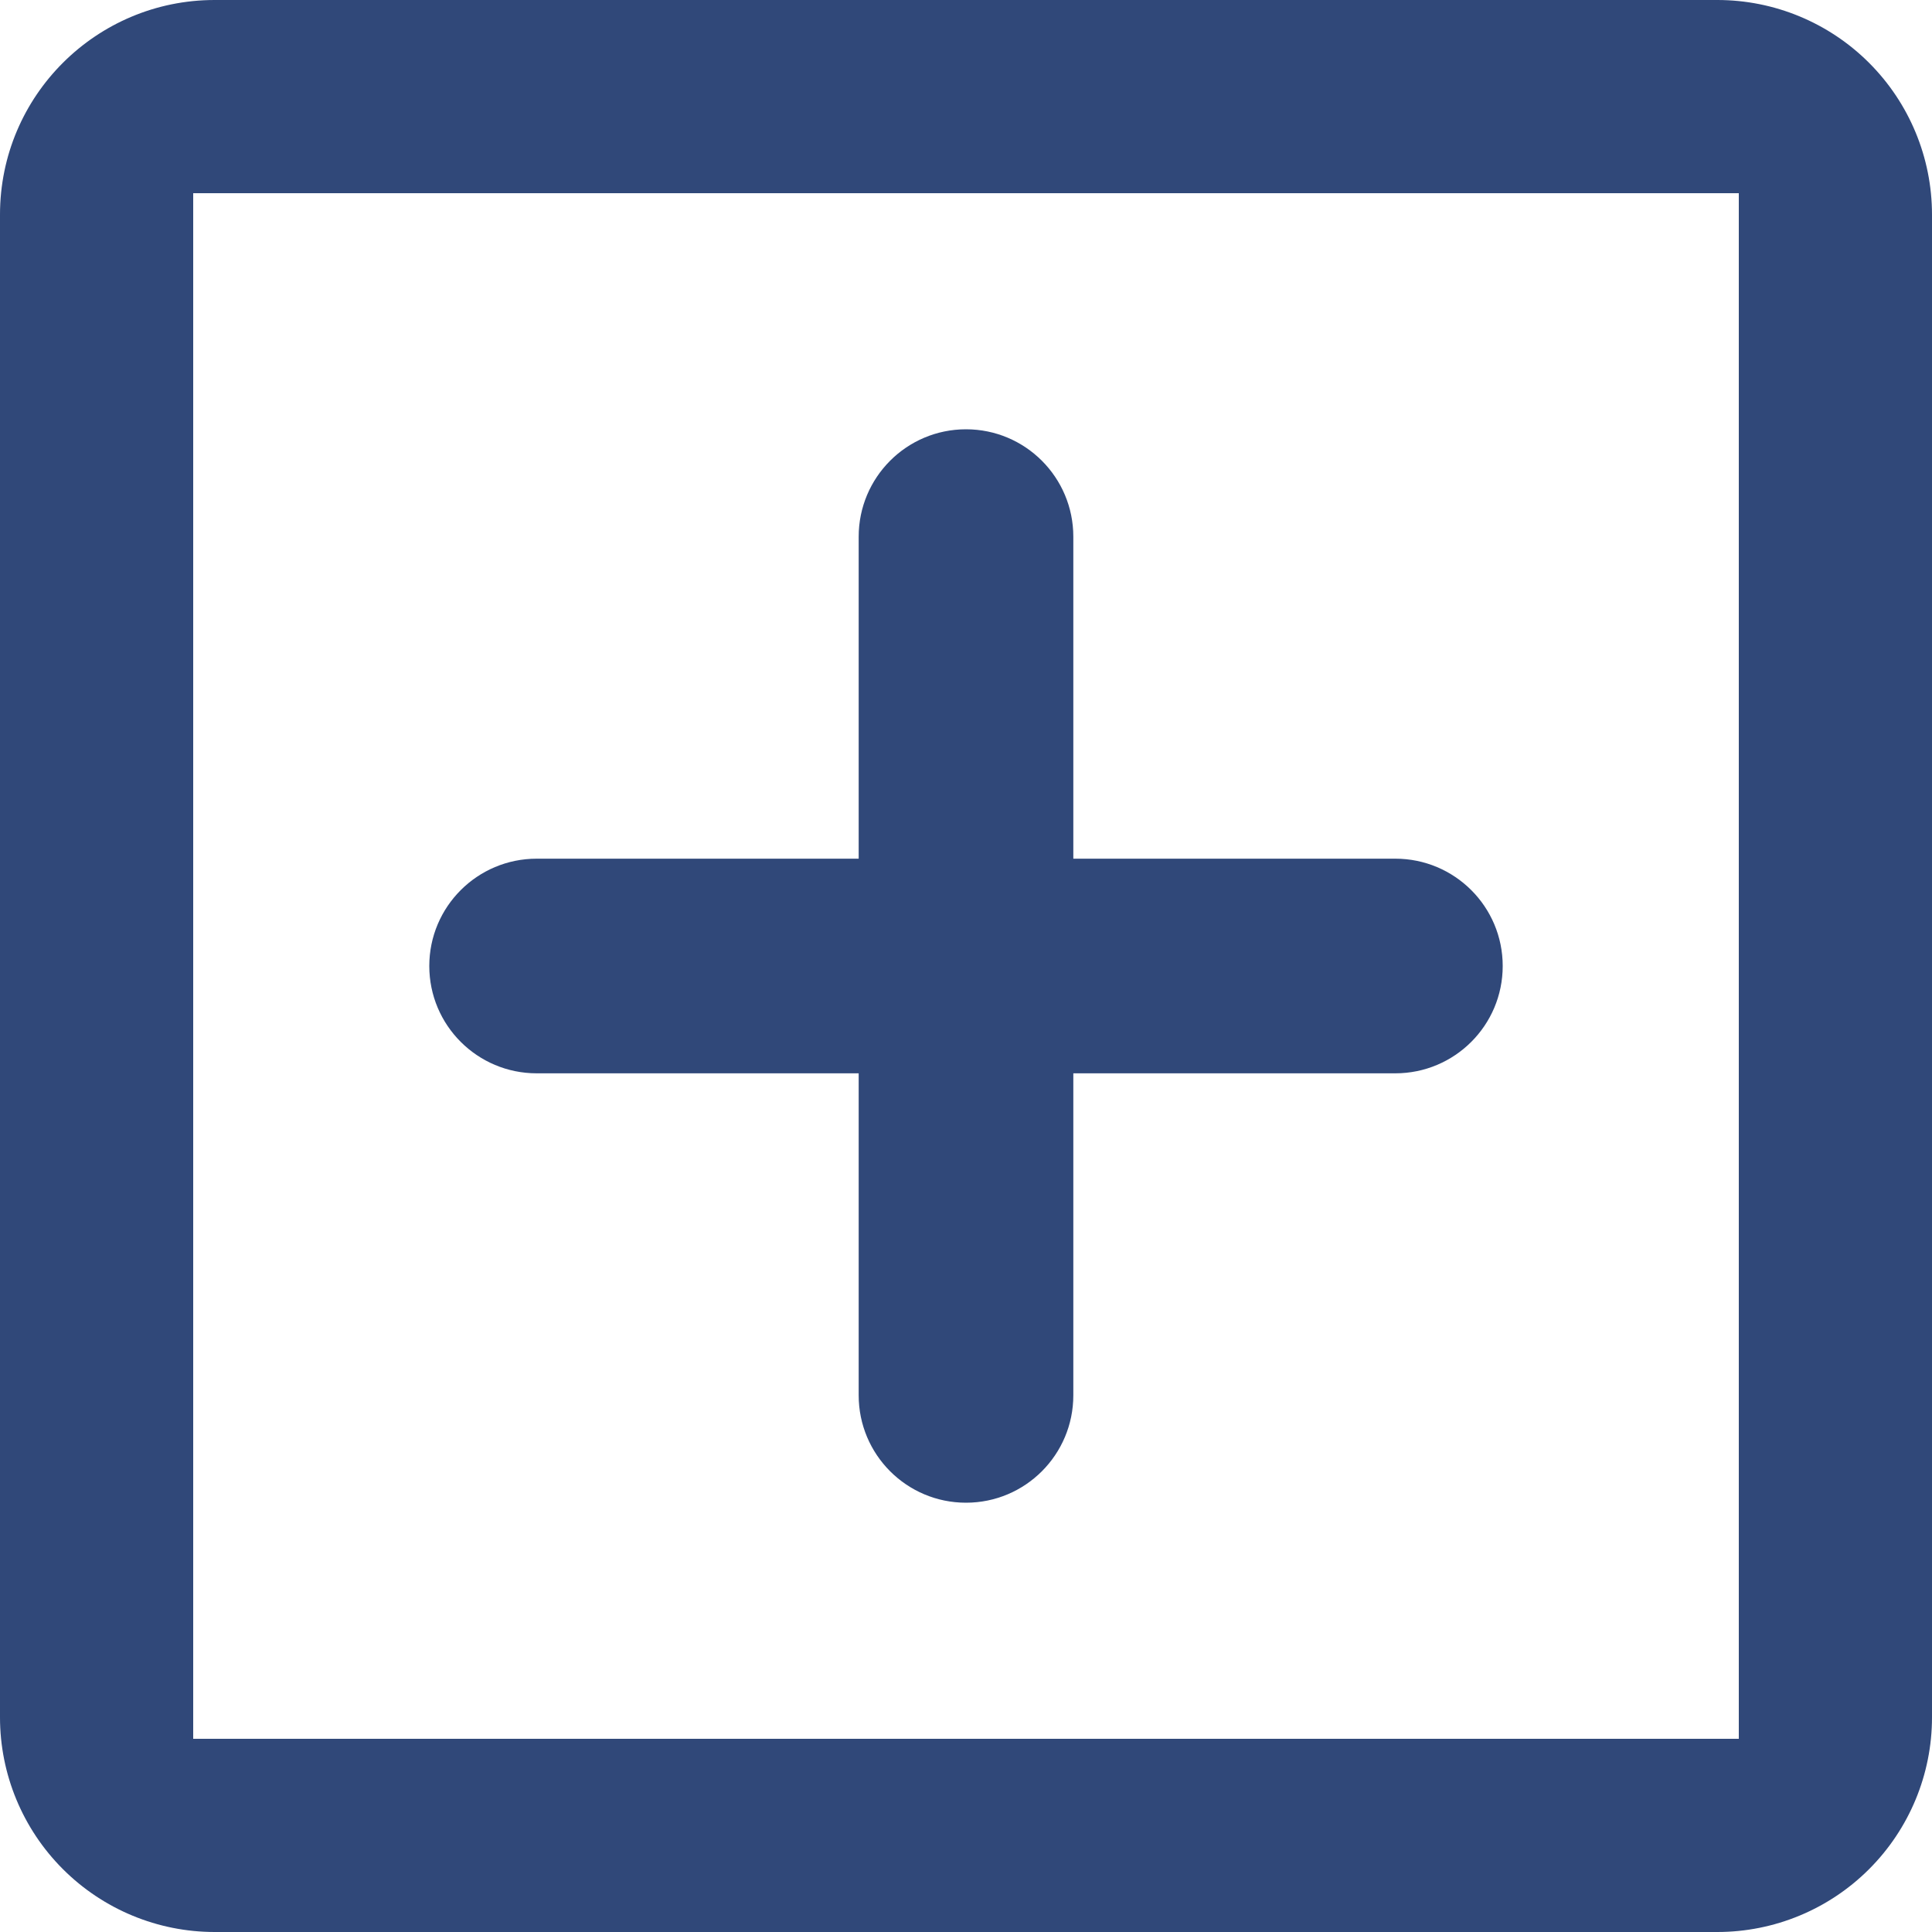
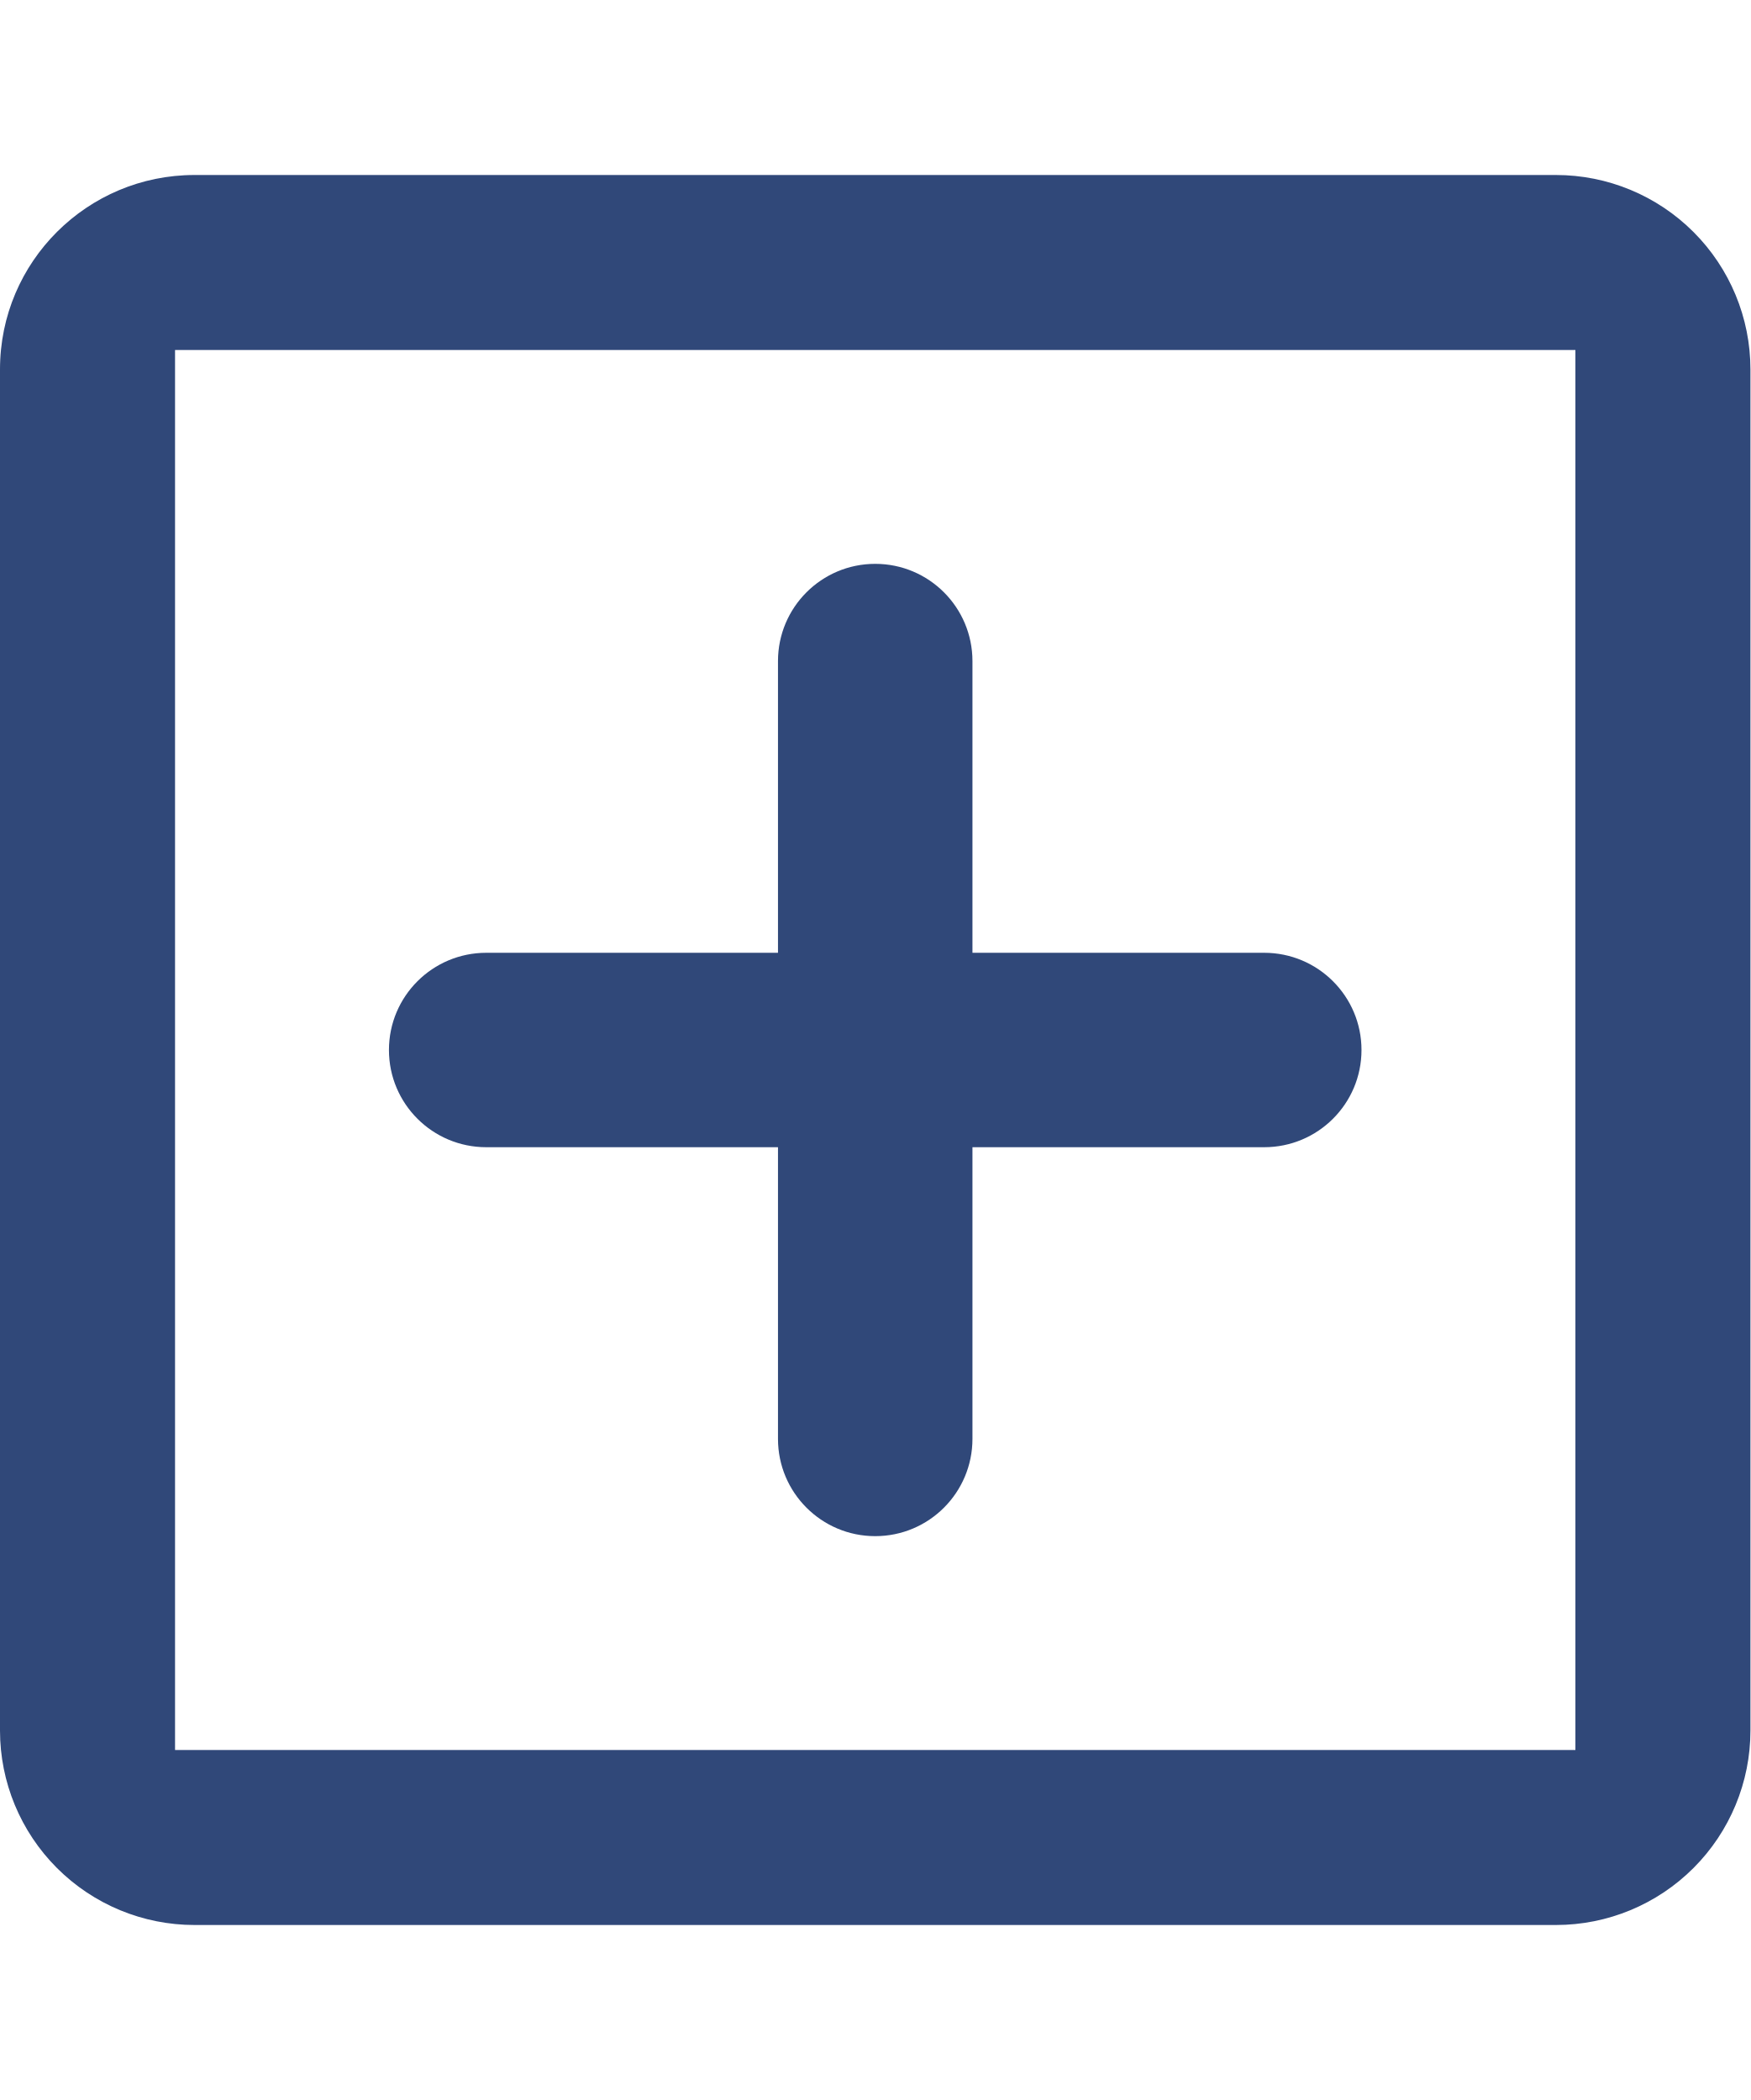
- <svg xmlns="http://www.w3.org/2000/svg" width="20" height="20" viewBox="0 0 20 20" fill="none">
+ <svg xmlns="http://www.w3.org/2000/svg" width="20" height="24" viewBox="0 0 20 20" fill="none">
  <path d="M18 18V2H2V18H18ZM17.778 0C18.367 0 18.932 0.234 19.349 0.651C19.766 1.068 20 1.633 20 2.222V17.778C20 18.367 19.766 18.932 19.349 19.349C18.932 19.766 18.367 20 17.778 20H2.222C1.633 20 1.068 19.766 0.651 19.349C0.234 18.932 0 18.367 0 17.778V2.222C0 0.989 1 0 2.222 0H17.778ZM8.889 5.556C8.889 4.942 9.386 4.444 10 4.444C10.614 4.444 11.111 4.942 11.111 5.556V8.889H14.444C15.058 8.889 15.556 9.386 15.556 10C15.556 10.614 15.058 11.111 14.444 11.111H11.111V14.444C11.111 15.058 10.614 15.556 10 15.556C9.386 15.556 8.889 15.058 8.889 14.444V11.111H5.556C4.942 11.111 4.444 10.614 4.444 10C4.444 9.386 4.942 8.889 5.556 8.889H8.889V5.556Z" fill="#304879" />
</svg>
